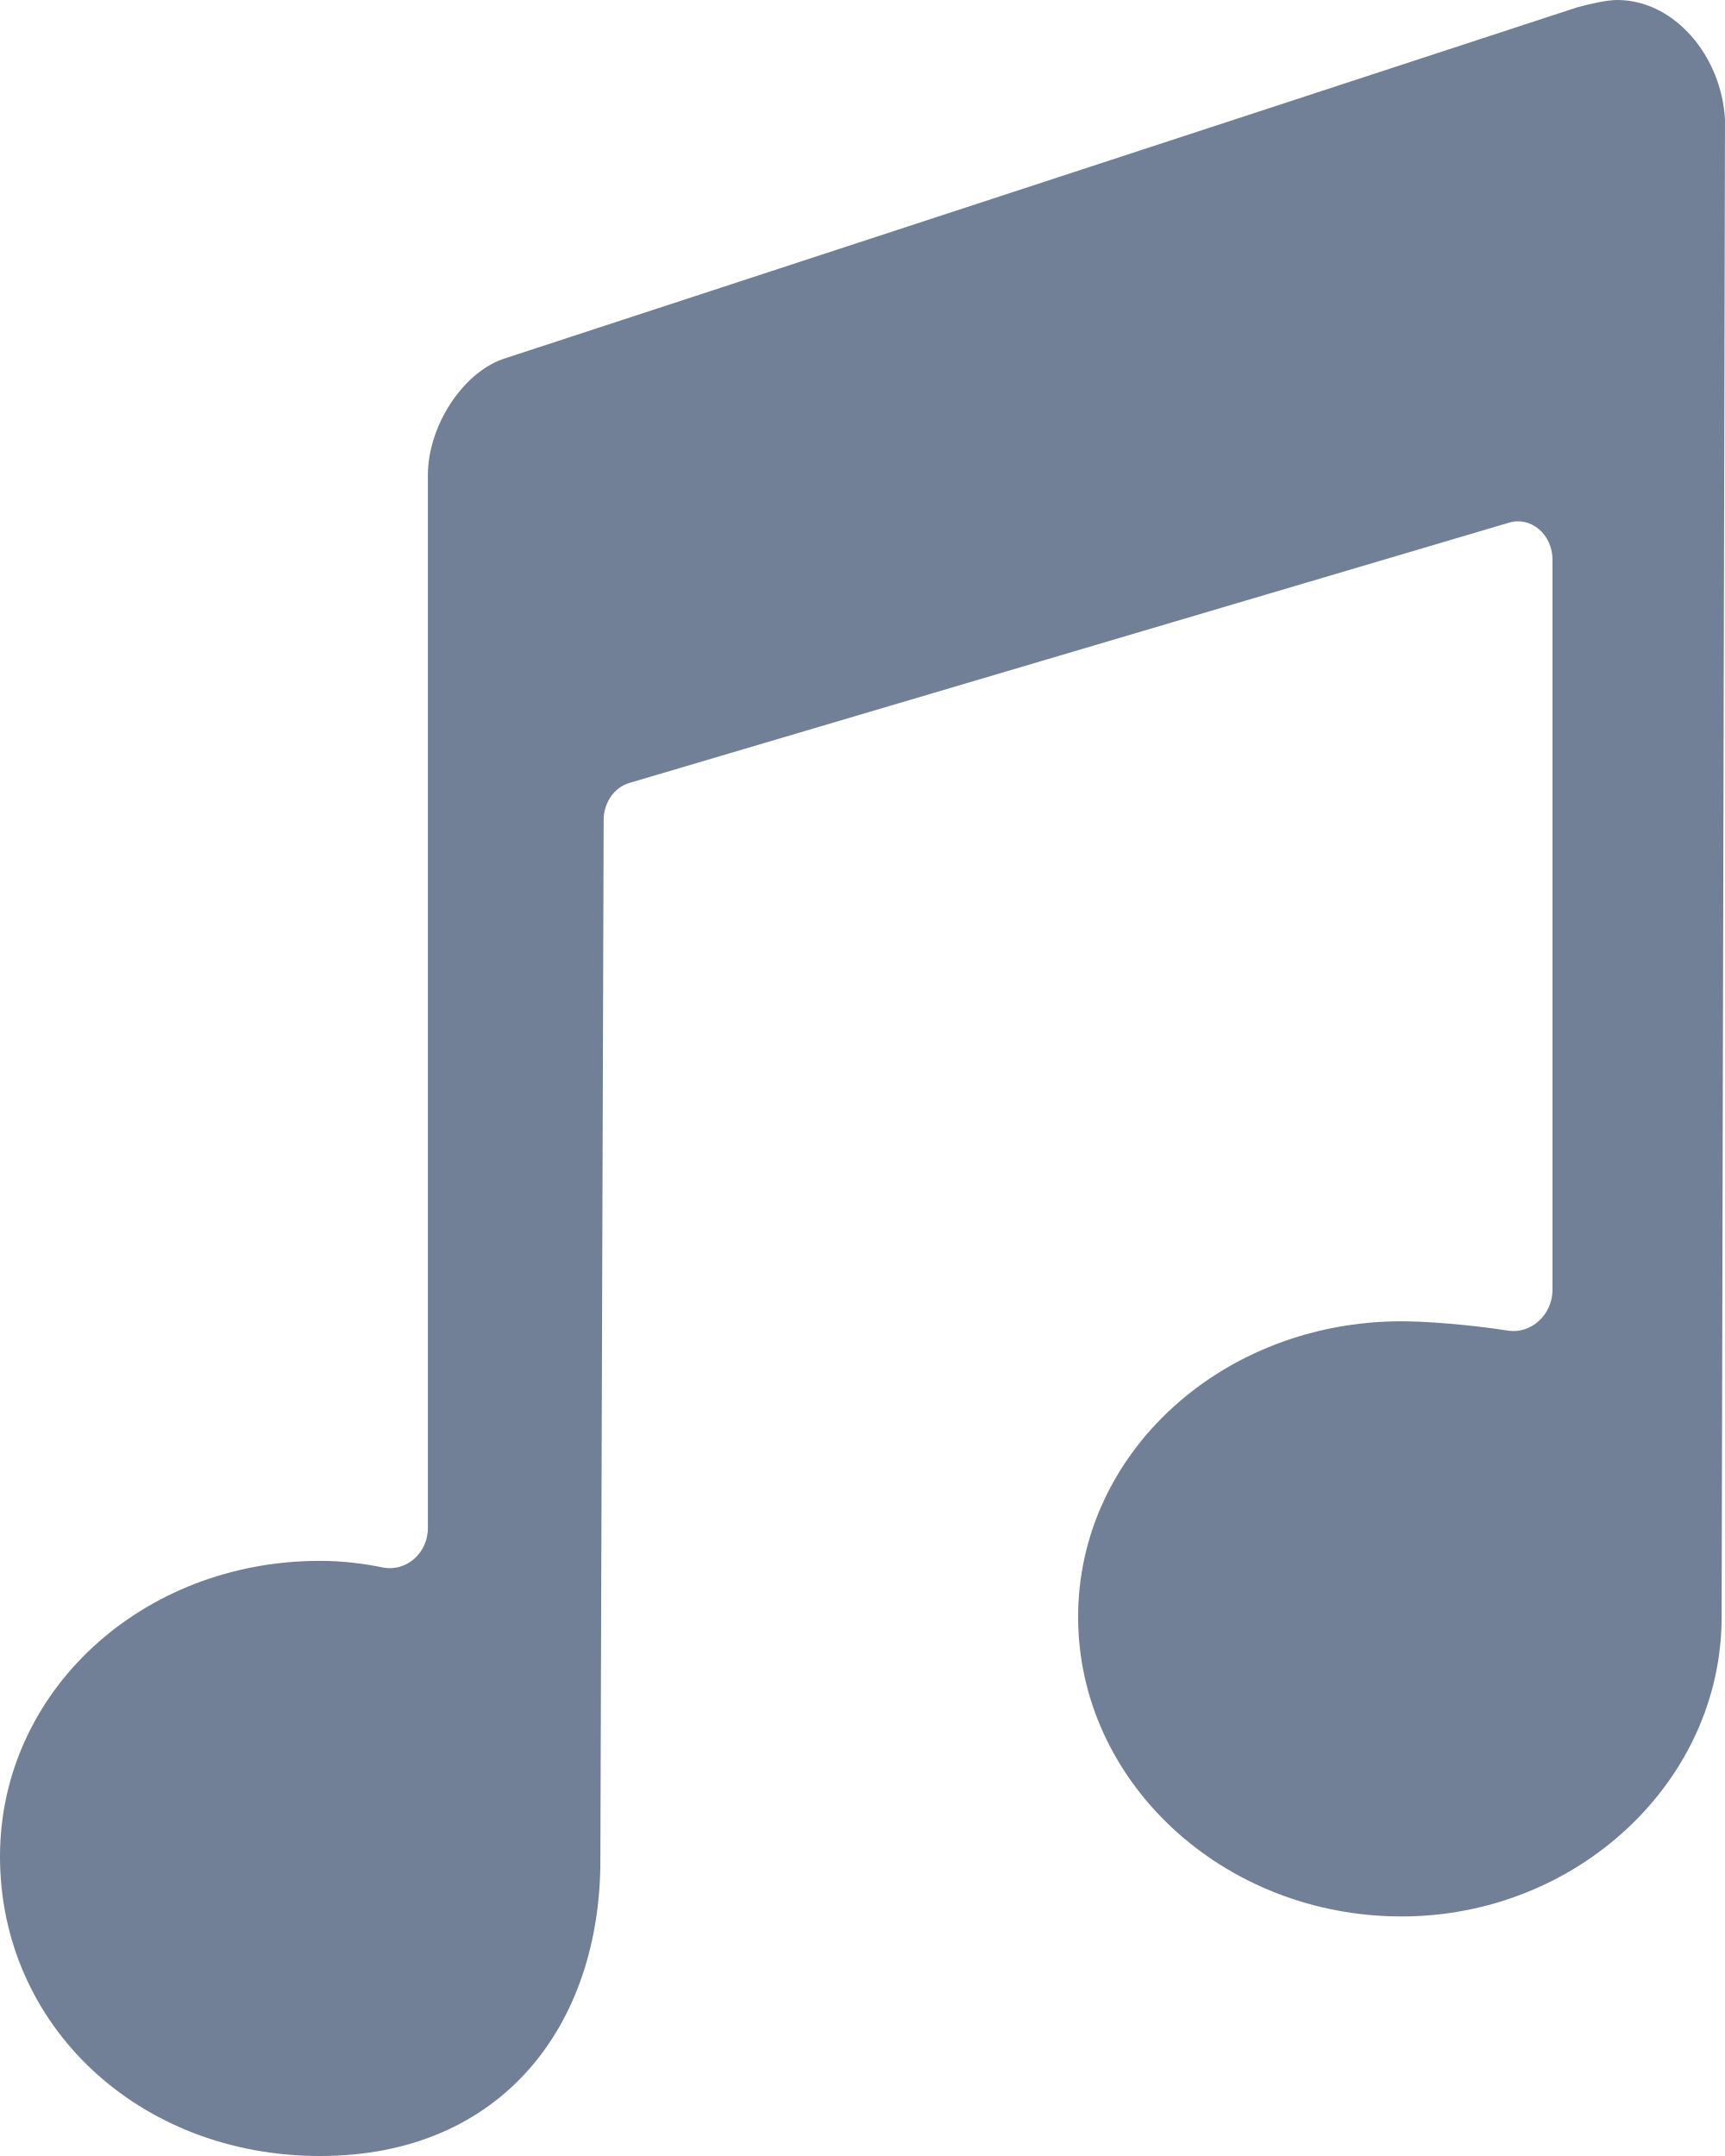
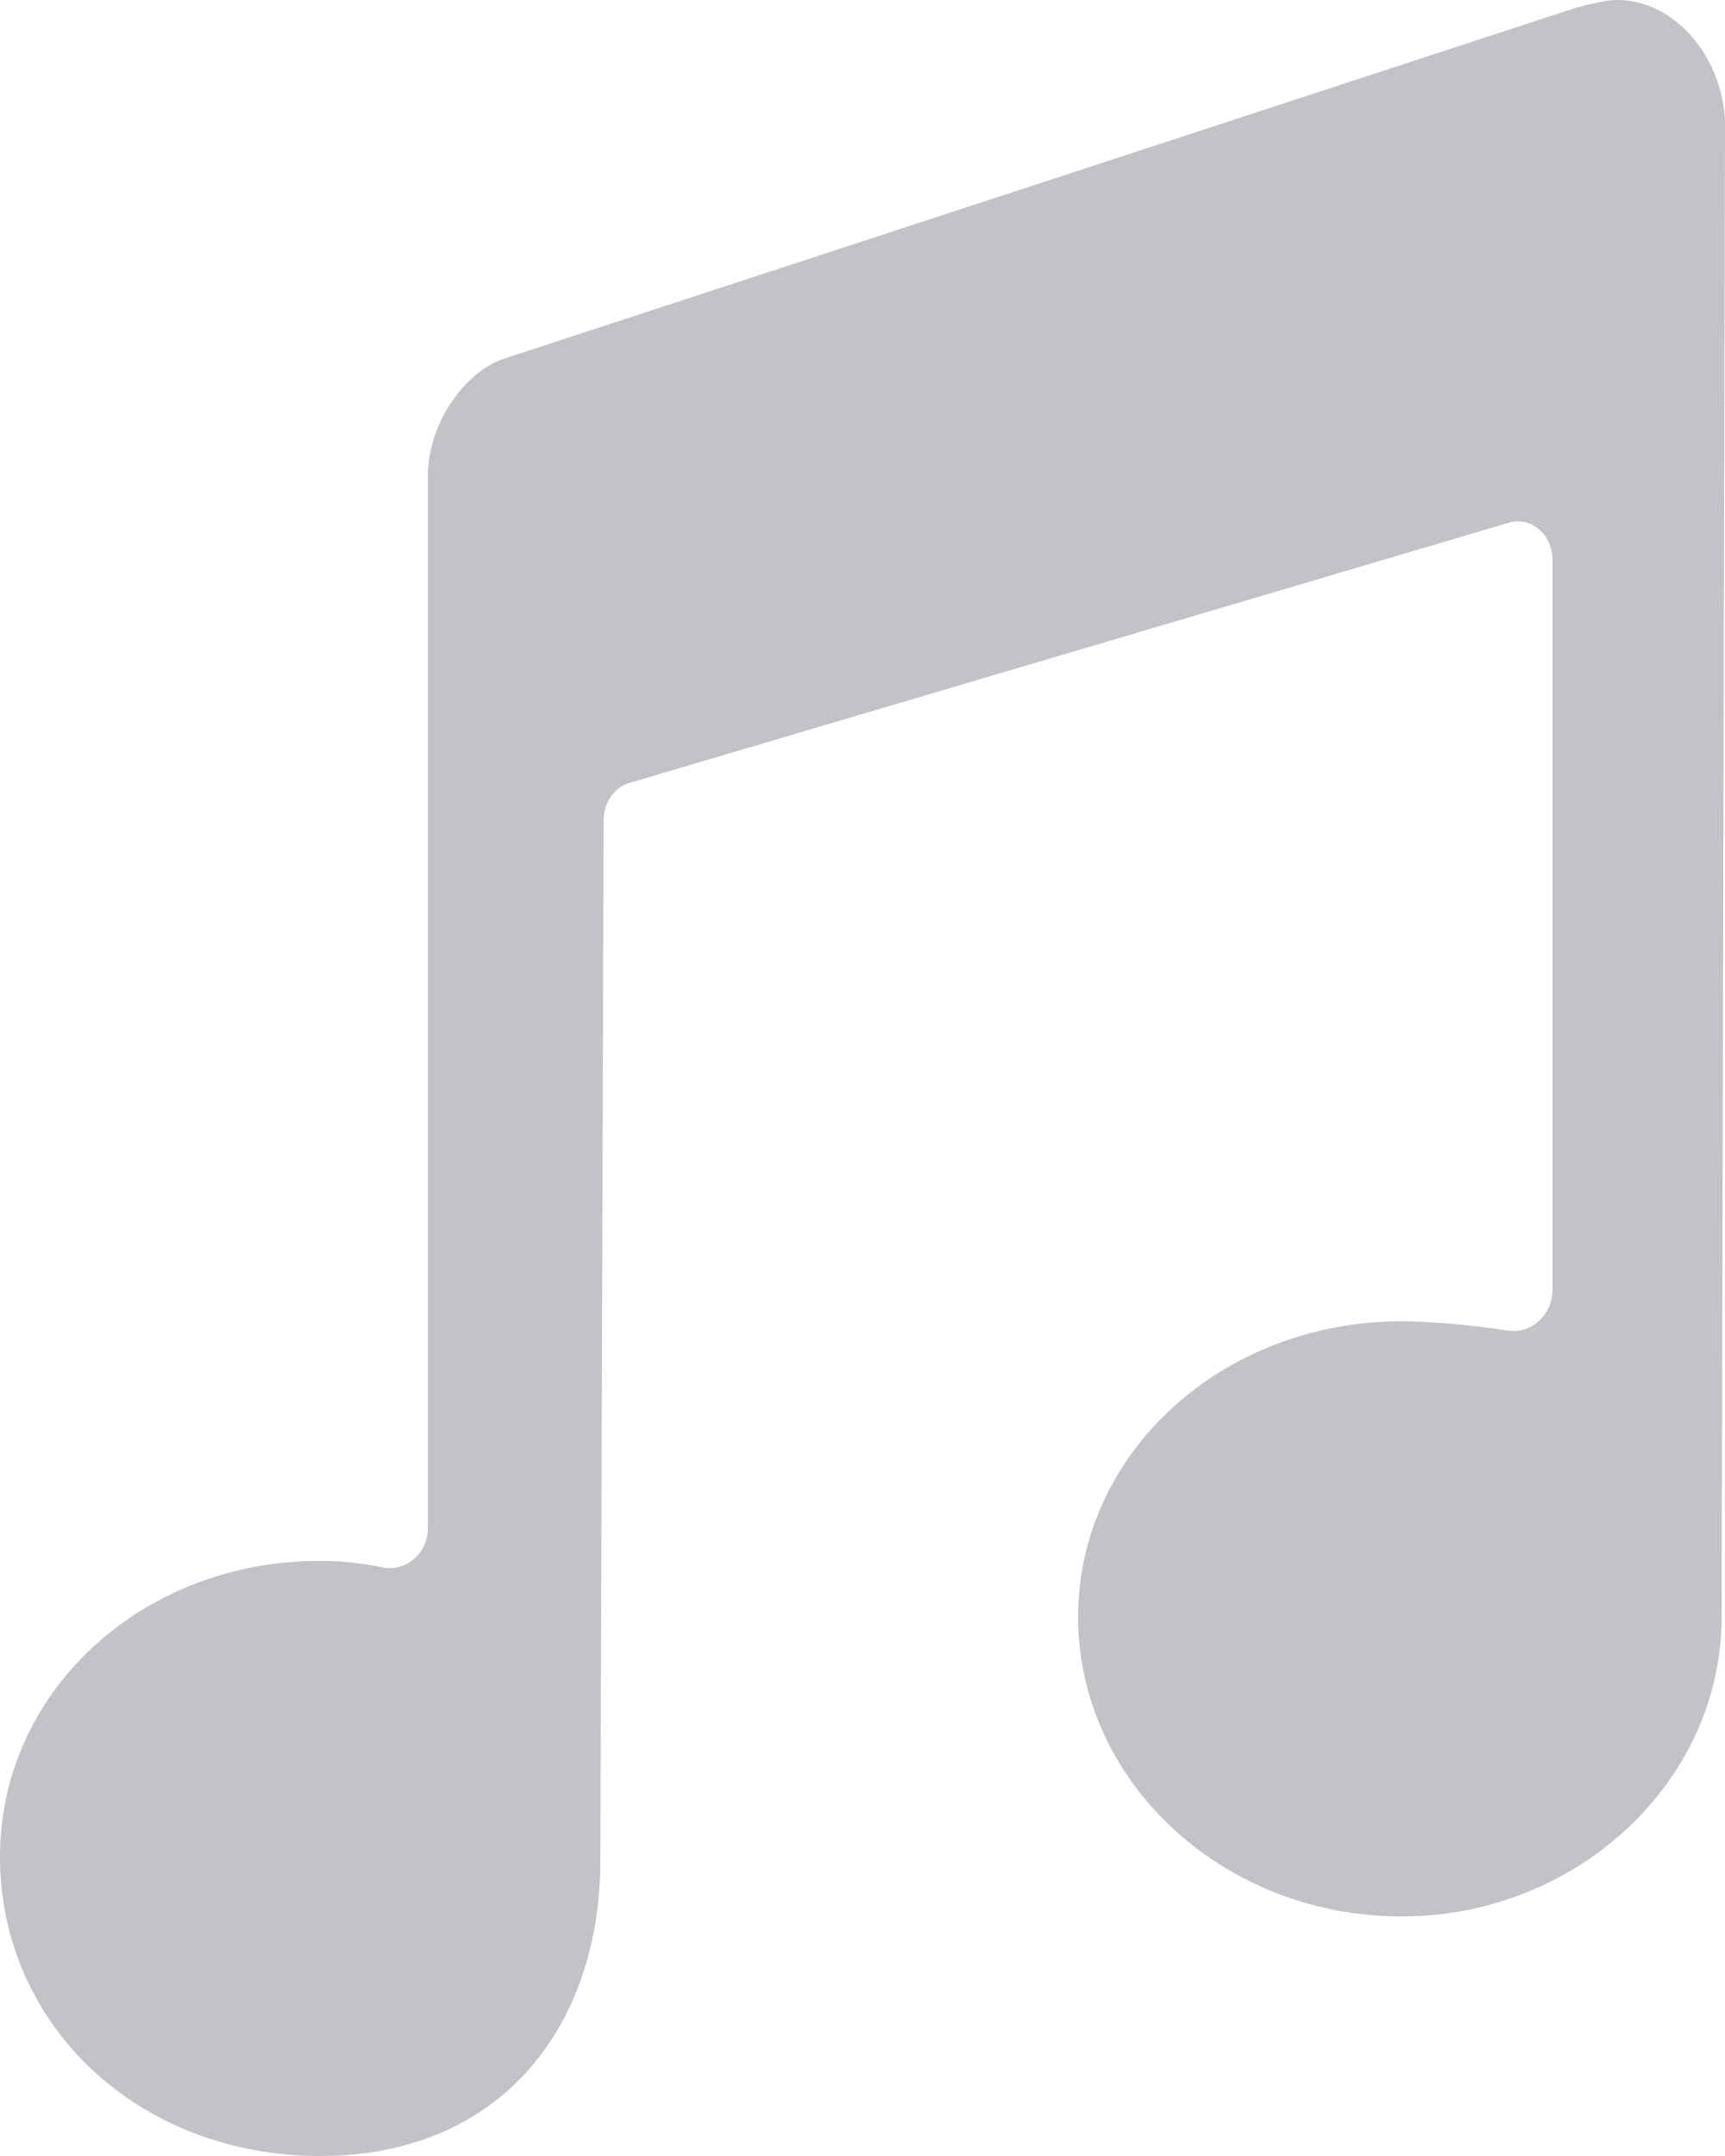
<svg xmlns="http://www.w3.org/2000/svg" width="72" height="90" viewBox="0 0 72 90" fill="none">
-   <path d="M71.859 67.5C71.859 74.375 65.812 80 58.5 80C51.047 80 45 74.375 45 67.5C45 60.625 51.047 55.156 58.5 55.156C59.56 55.156 61.399 55.303 62.949 55.546C63.889 55.694 64.8 54.898 64.8 53.843V23.363C64.8 22.312 63.904 21.547 62.989 21.817L26.265 32.685C25.637 32.871 25.198 33.502 25.196 34.225L25.059 77.656C25.059 84.531 20.953 90 13.359 90C5.766 90 0 84.531 0 77.5C0 70.625 5.906 65.156 13.359 65.156C14.241 65.156 15.123 65.258 15.979 65.432C16.928 65.625 17.859 64.859 17.859 63.787V19.844C17.859 17.812 19.266 15.625 20.953 15L65.812 0.312C66.375 0.156 67.078 0 67.5 0C69.891 0 71.859 2.344 72 5L71.859 67.5Z" fill="#718096" />
+   <path d="M71.859 67.5C71.859 74.375 65.812 80 58.5 80C51.047 80 45 74.375 45 67.5C45 60.625 51.047 55.156 58.5 55.156C59.56 55.156 61.399 55.303 62.949 55.546C63.889 55.694 64.8 54.898 64.8 53.843V23.363C64.8 22.312 63.904 21.547 62.989 21.817L26.265 32.685C25.637 32.871 25.198 33.502 25.196 34.225L25.059 77.656C25.059 84.531 20.953 90 13.359 90C5.766 90 0 84.531 0 77.5C0 70.625 5.906 65.156 13.359 65.156C14.241 65.156 15.123 65.258 15.979 65.432C16.928 65.625 17.859 64.859 17.859 63.787V19.844C17.859 17.812 19.266 15.625 20.953 15L65.812 0.312C66.375 0.156 67.078 0 67.5 0C69.891 0 71.859 2.344 72 5L71.859 67.5Z" fill="#C2C2C8" />
</svg>
